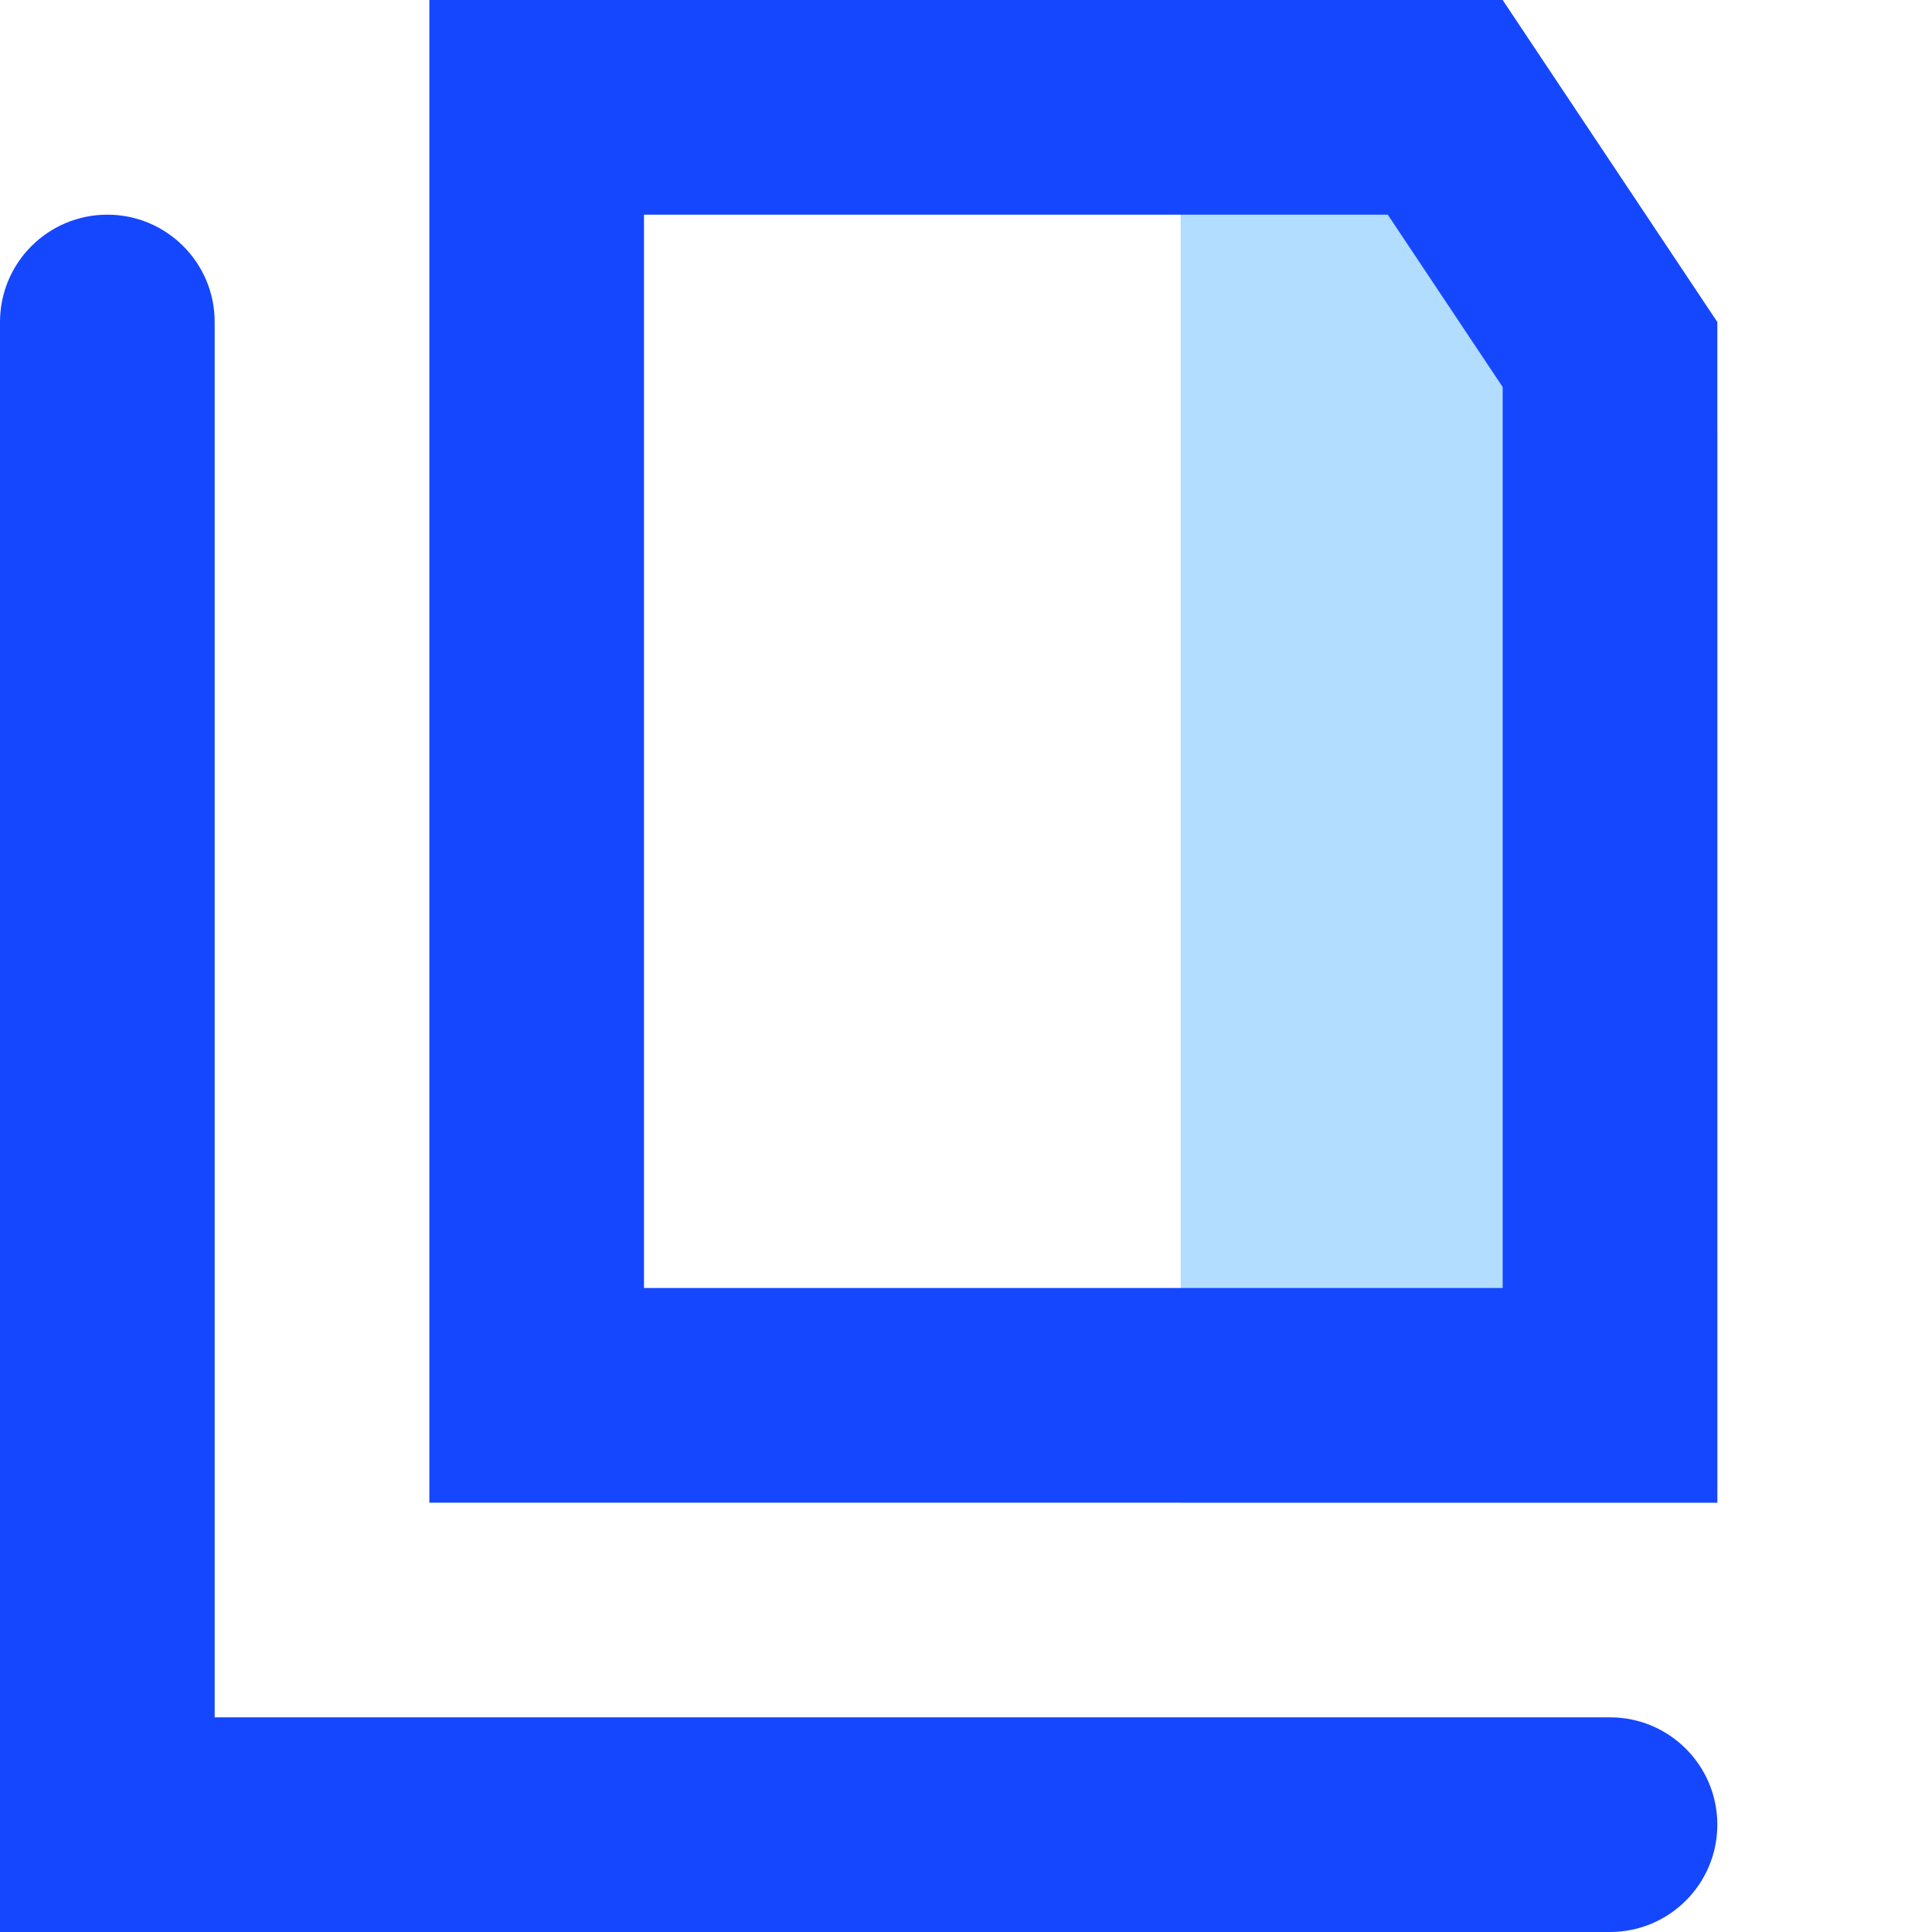
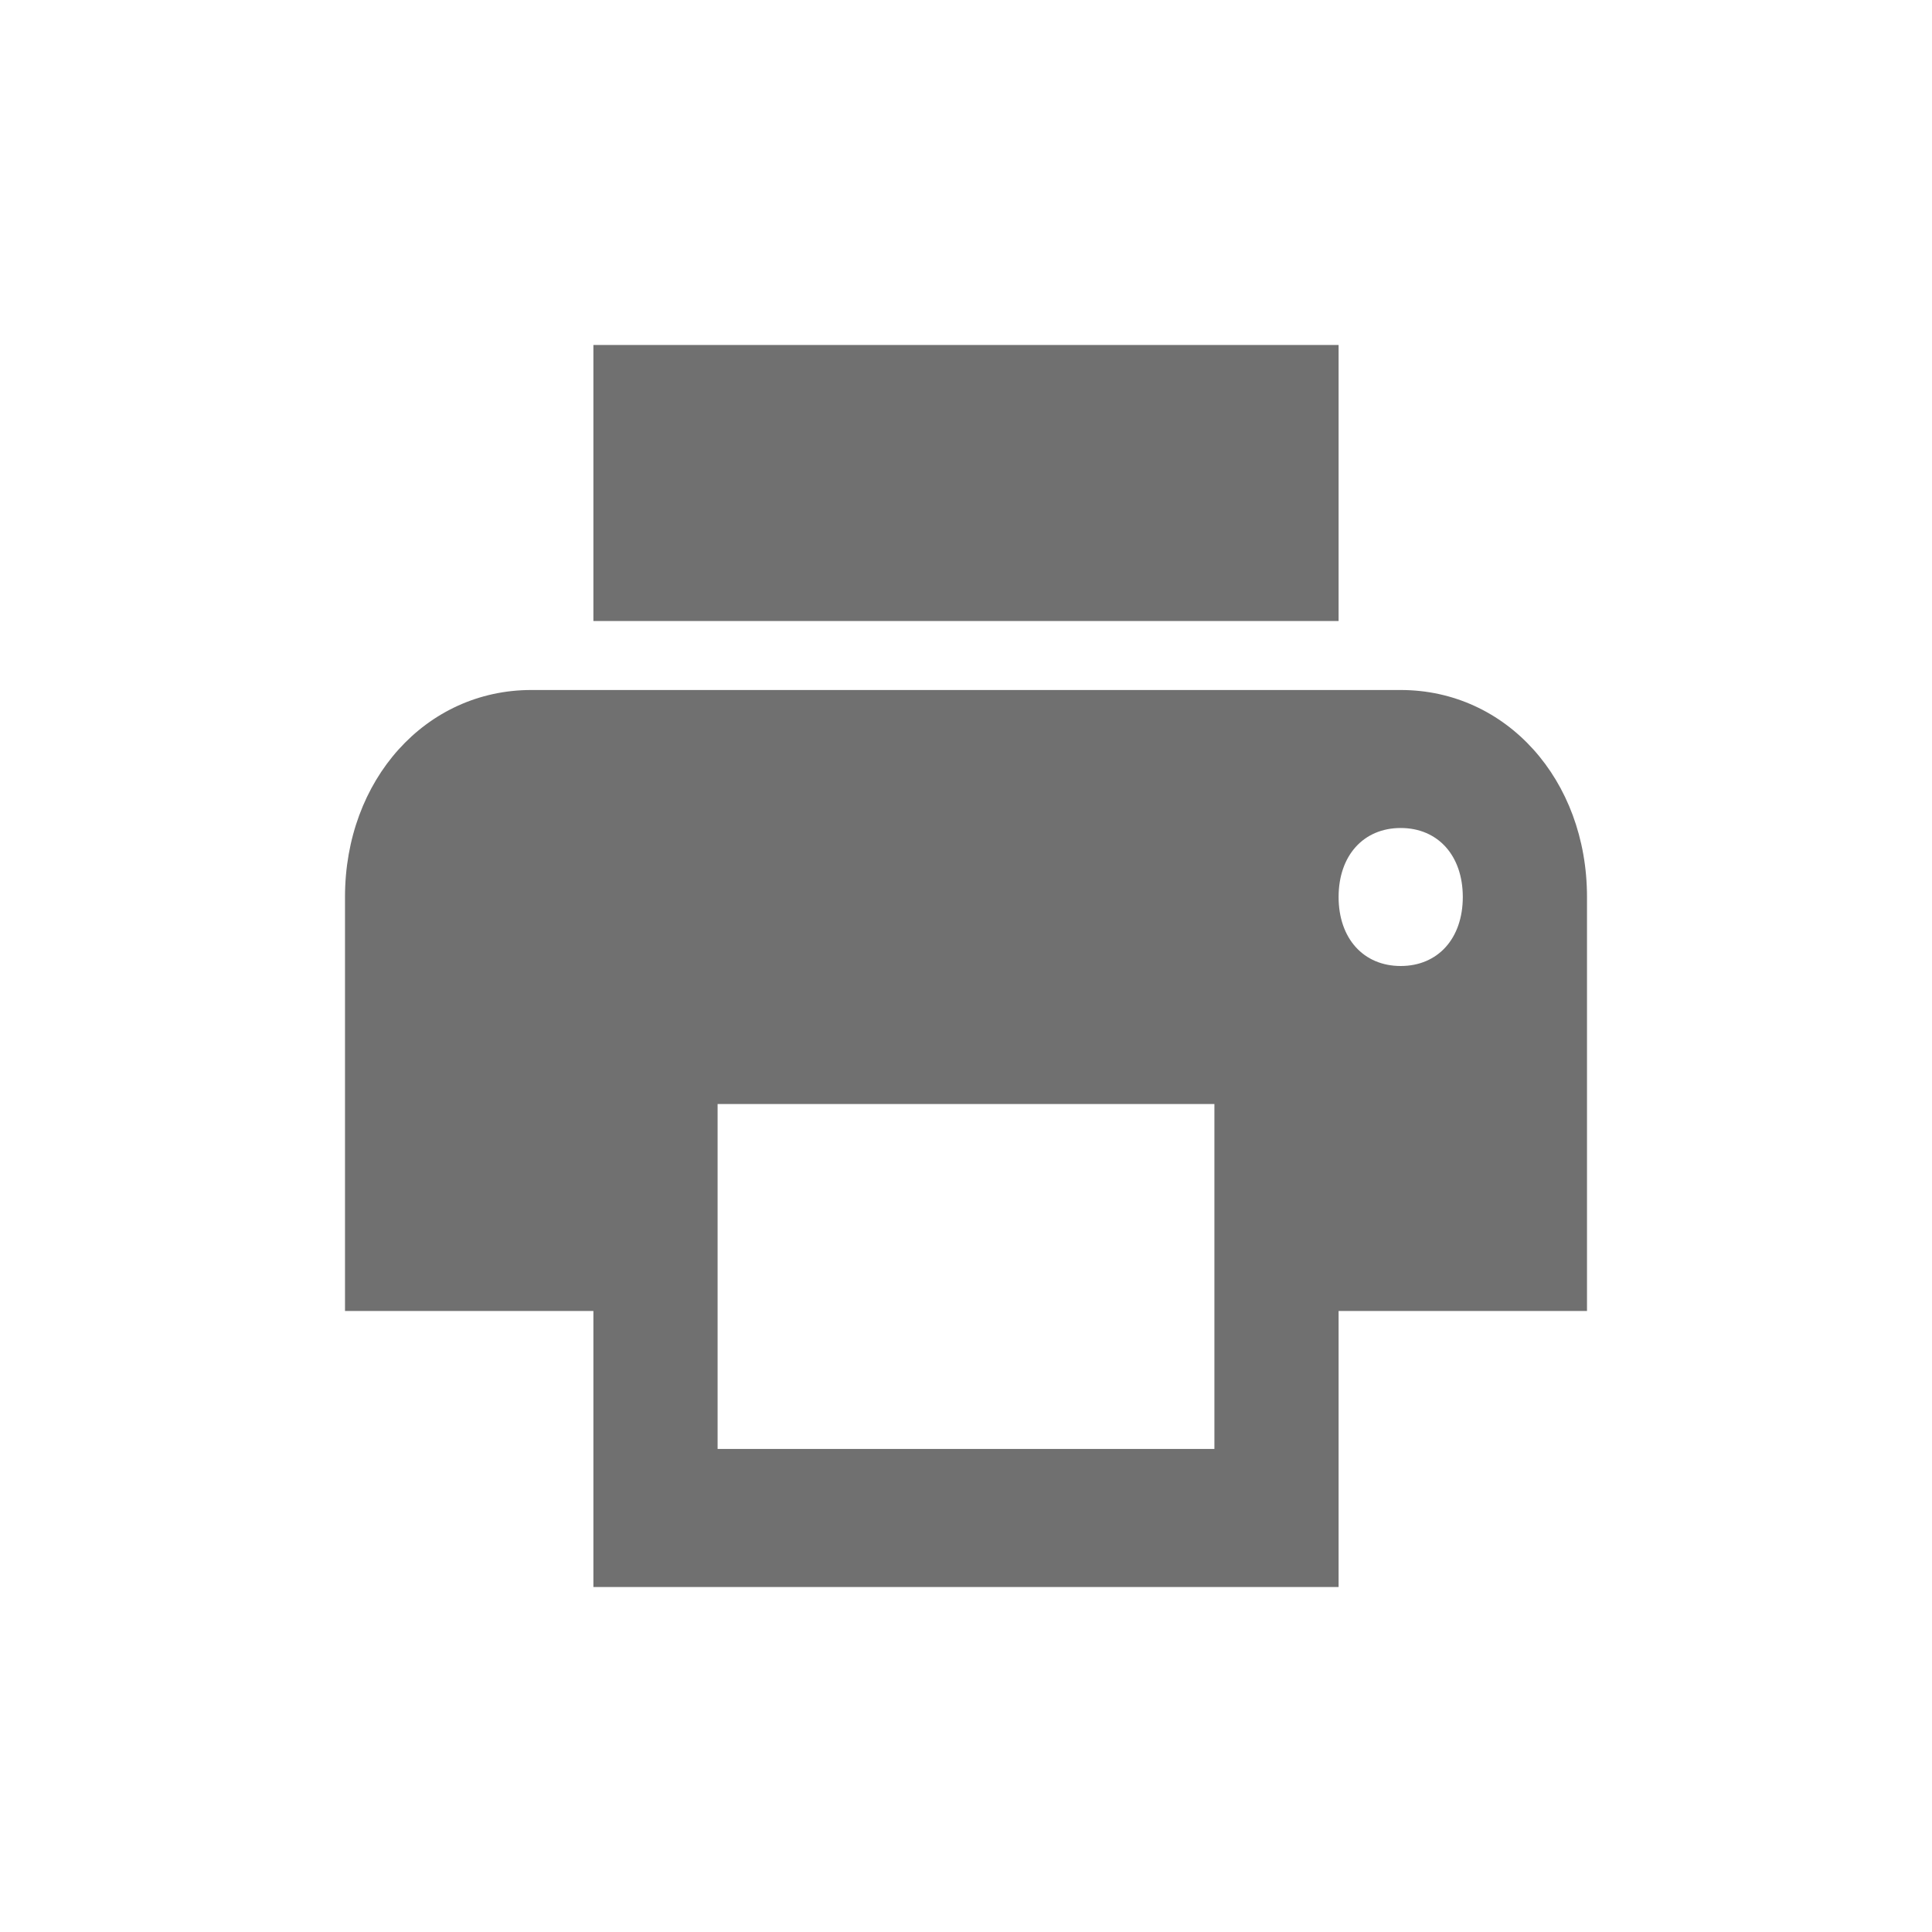
- <svg xmlns="http://www.w3.org/2000/svg" t="1535092832795" class="icon" style="" viewBox="0 0 1024 1024" version="1.1" p-id="9319" width="500" height="500">
+ <svg xmlns="http://www.w3.org/2000/svg" t="1535096313928" class="icon" style="" viewBox="0 0 1024 1024" version="1.1" p-id="10745" width="500" height="500">
  <defs>
    <style type="text/css" />
  </defs>
-   <path d="M625.78 796.44h284.44V227.56L739.56 0H625.78v796.44z" fill="#B3DDFF" p-id="9320" />
-   <path d="M735.55 113.78l60.89 91.34v477.55H341.33V113.78h394.22M796.44 0H227.56v796.44h682.66V170.67L796.44 0z" fill="#1547FF" p-id="9321" />
-   <path d="M56.89 113.78A56.89 56.89 0 0 0 0 170.67V1024h853.33a56.89 56.89 0 0 0 56.89-56.89 56.89 56.89 0 0 0-56.89-56.89H113.78V170.67a56.89 56.89 0 0 0-56.89-56.89z" fill="#1547FF" p-id="9322" />
+   <path d="M742.4 365.714H281.6C225.646 365.714 182.857 413.257 182.857 475.429v219.429h131.657v146.286h394.971v-146.286H841.143v-219.429c0-62.171-42.789-109.714-98.743-109.714z m-98.743 402.249h-263.314V585.143h263.314v182.821zM742.4 512c-19.749 0-32.914-14.629-32.914-36.571s13.166-36.571 32.914-36.571 32.914 14.629 32.914 36.571-13.166 36.571-32.914 36.571z m-32.914-329.143H314.514v146.286h394.971V182.857z" fill="#707070" p-id="10746" />
</svg>
